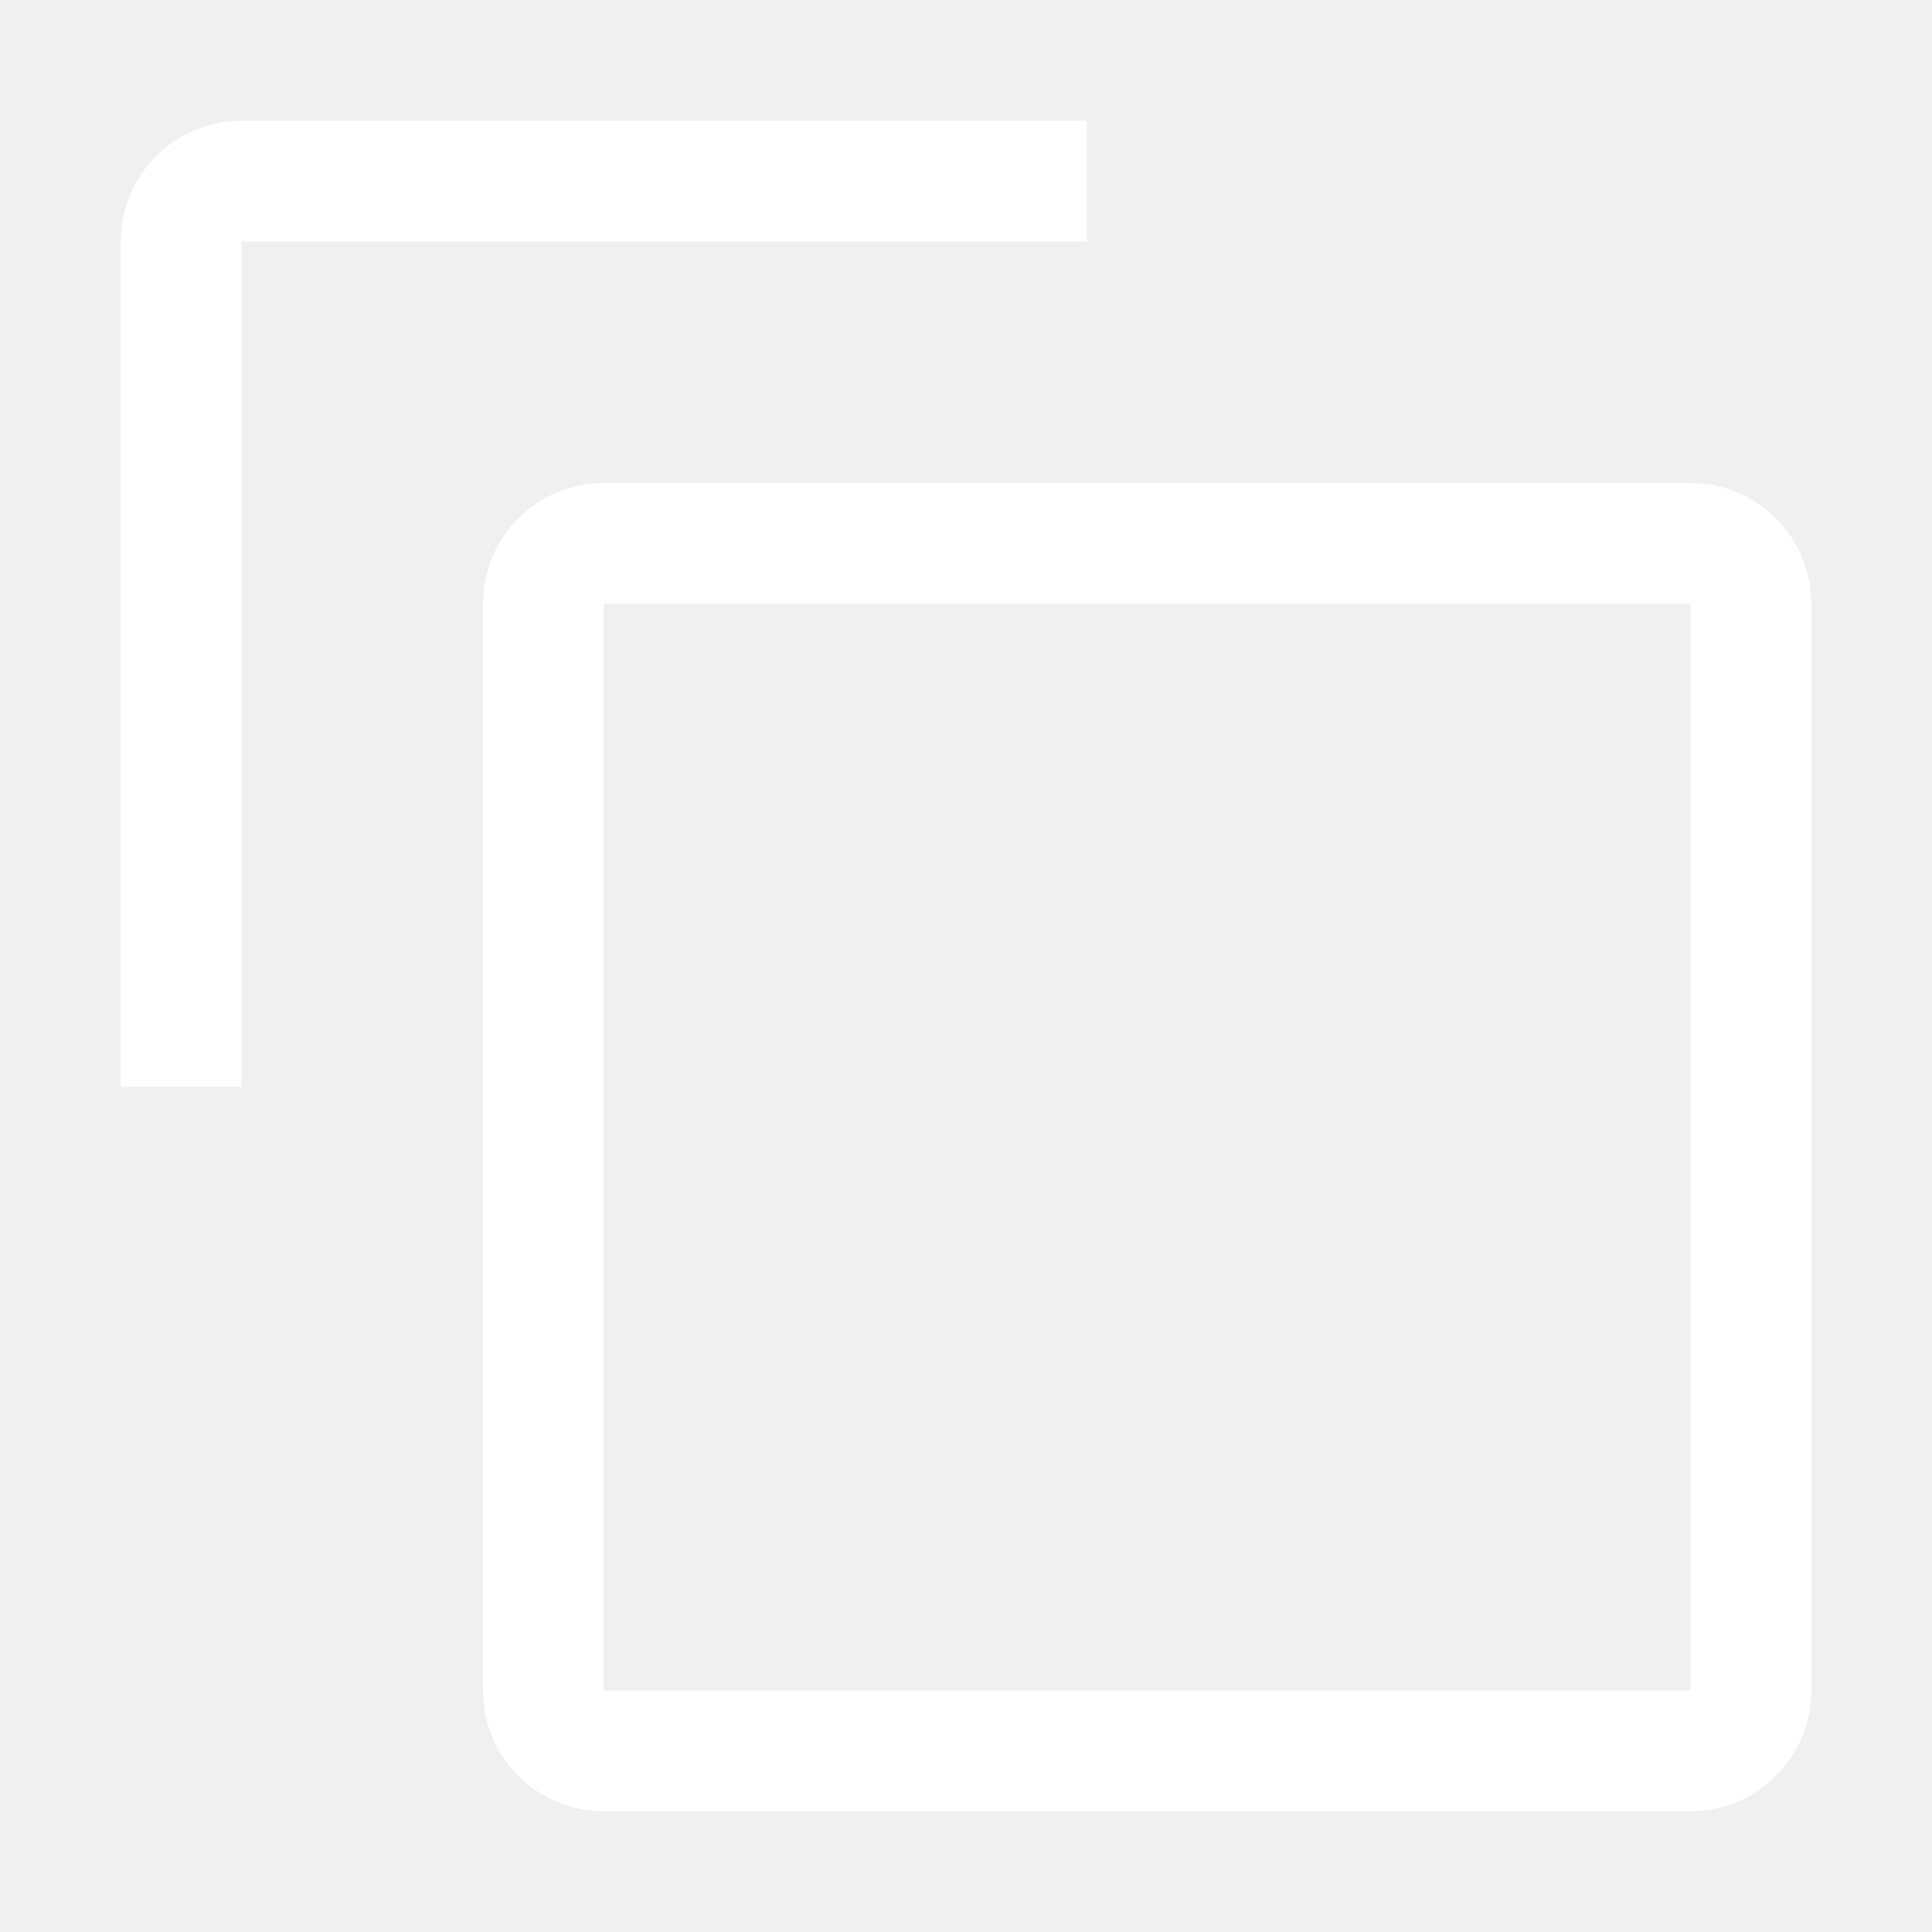
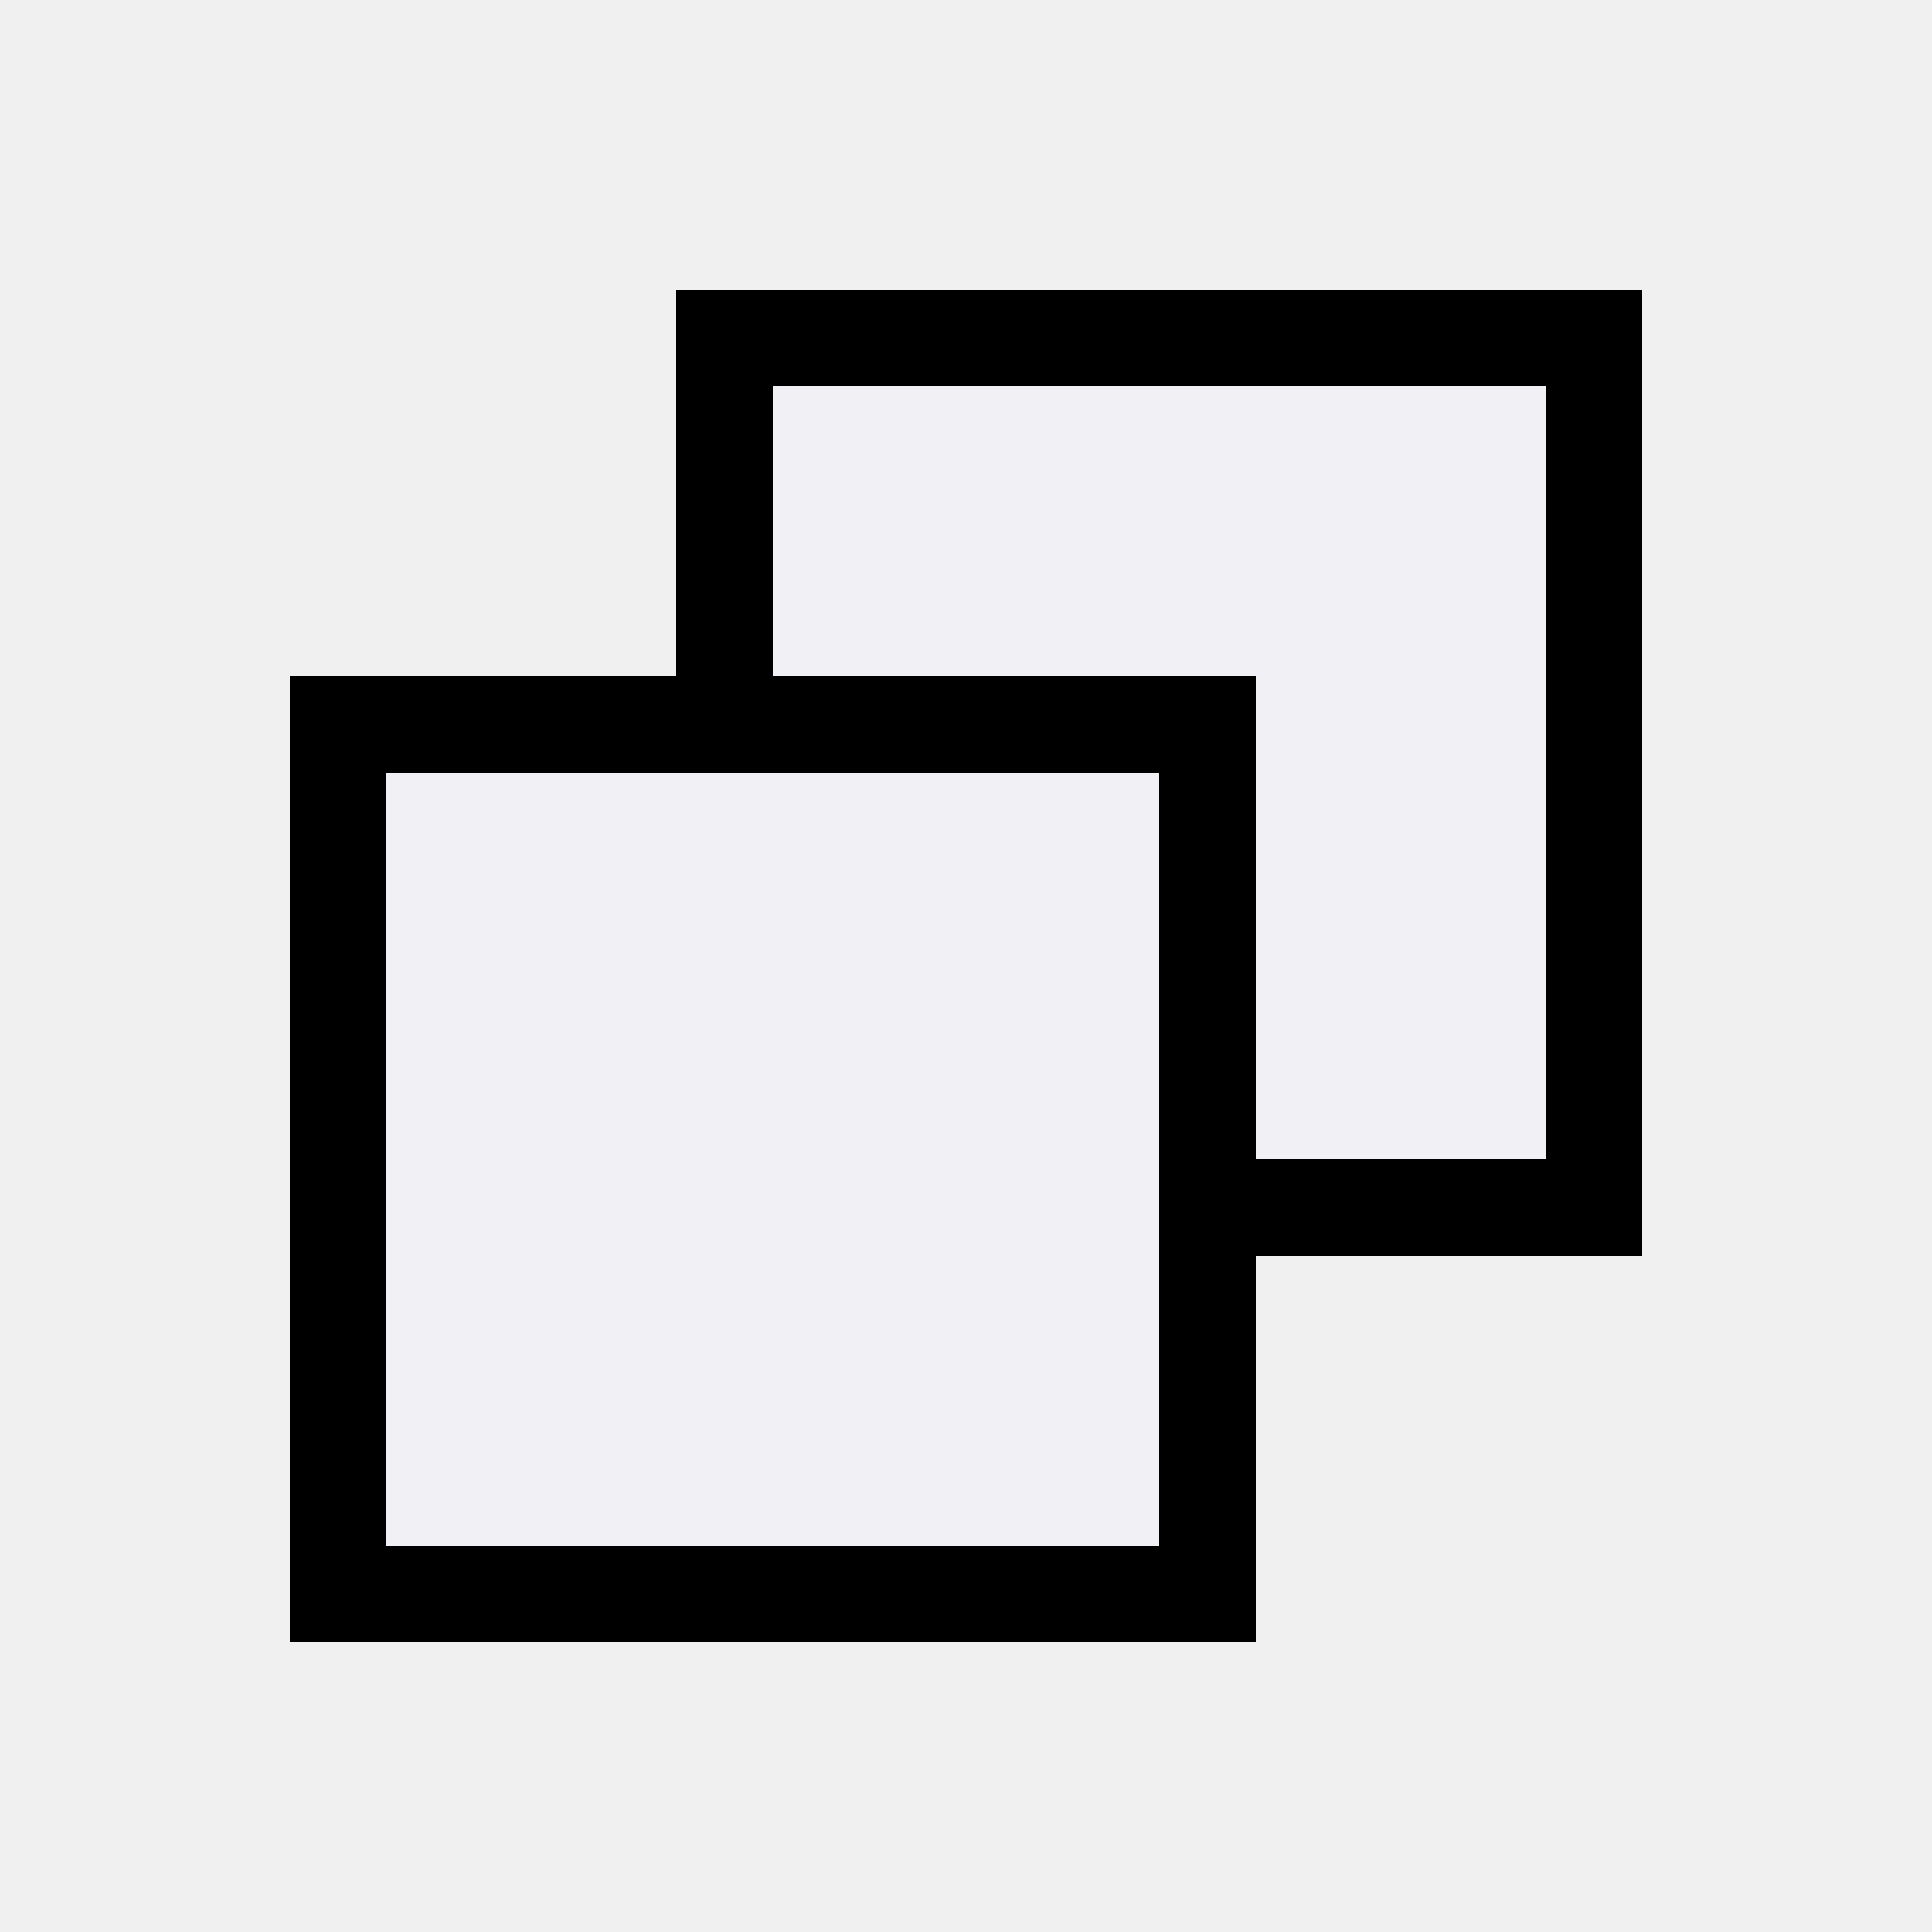
- <svg xmlns="http://www.w3.org/2000/svg" id="icon" viewBox="0 0 32 32">
-   <path d="M28,10V28H10V10H28m0-2H10a2,2,0,0,0-2,2V28a2,2,0,0,0,2,2H28a2,2,0,0,0,2-2V10a2,2,0,0,0-2-2Z" fill="white" transform="translate(0)" />
-   <path d="M4,18H2V4A2,2,0,0,1,4,2H18V4H4Z" fill="white" transform="translate(0)" />
-   <rect id="_Transparent_Rectangle_" data-name="&lt;Transparent Rectangle&gt;" fill="none" width="32" height="32" />
+ <svg xmlns="http://www.w3.org/2000/svg" width="20" height="20" fill="none" viewBox="0 0 20 20">
+   <path fill="#F1F1F5" stroke="currentColor" d="M7.5 3.5h9v9h-9z" />
+   <path fill="#F1F1F5" stroke="#000" d="M3.5 7.5h9v9h-9z" />
</svg>
